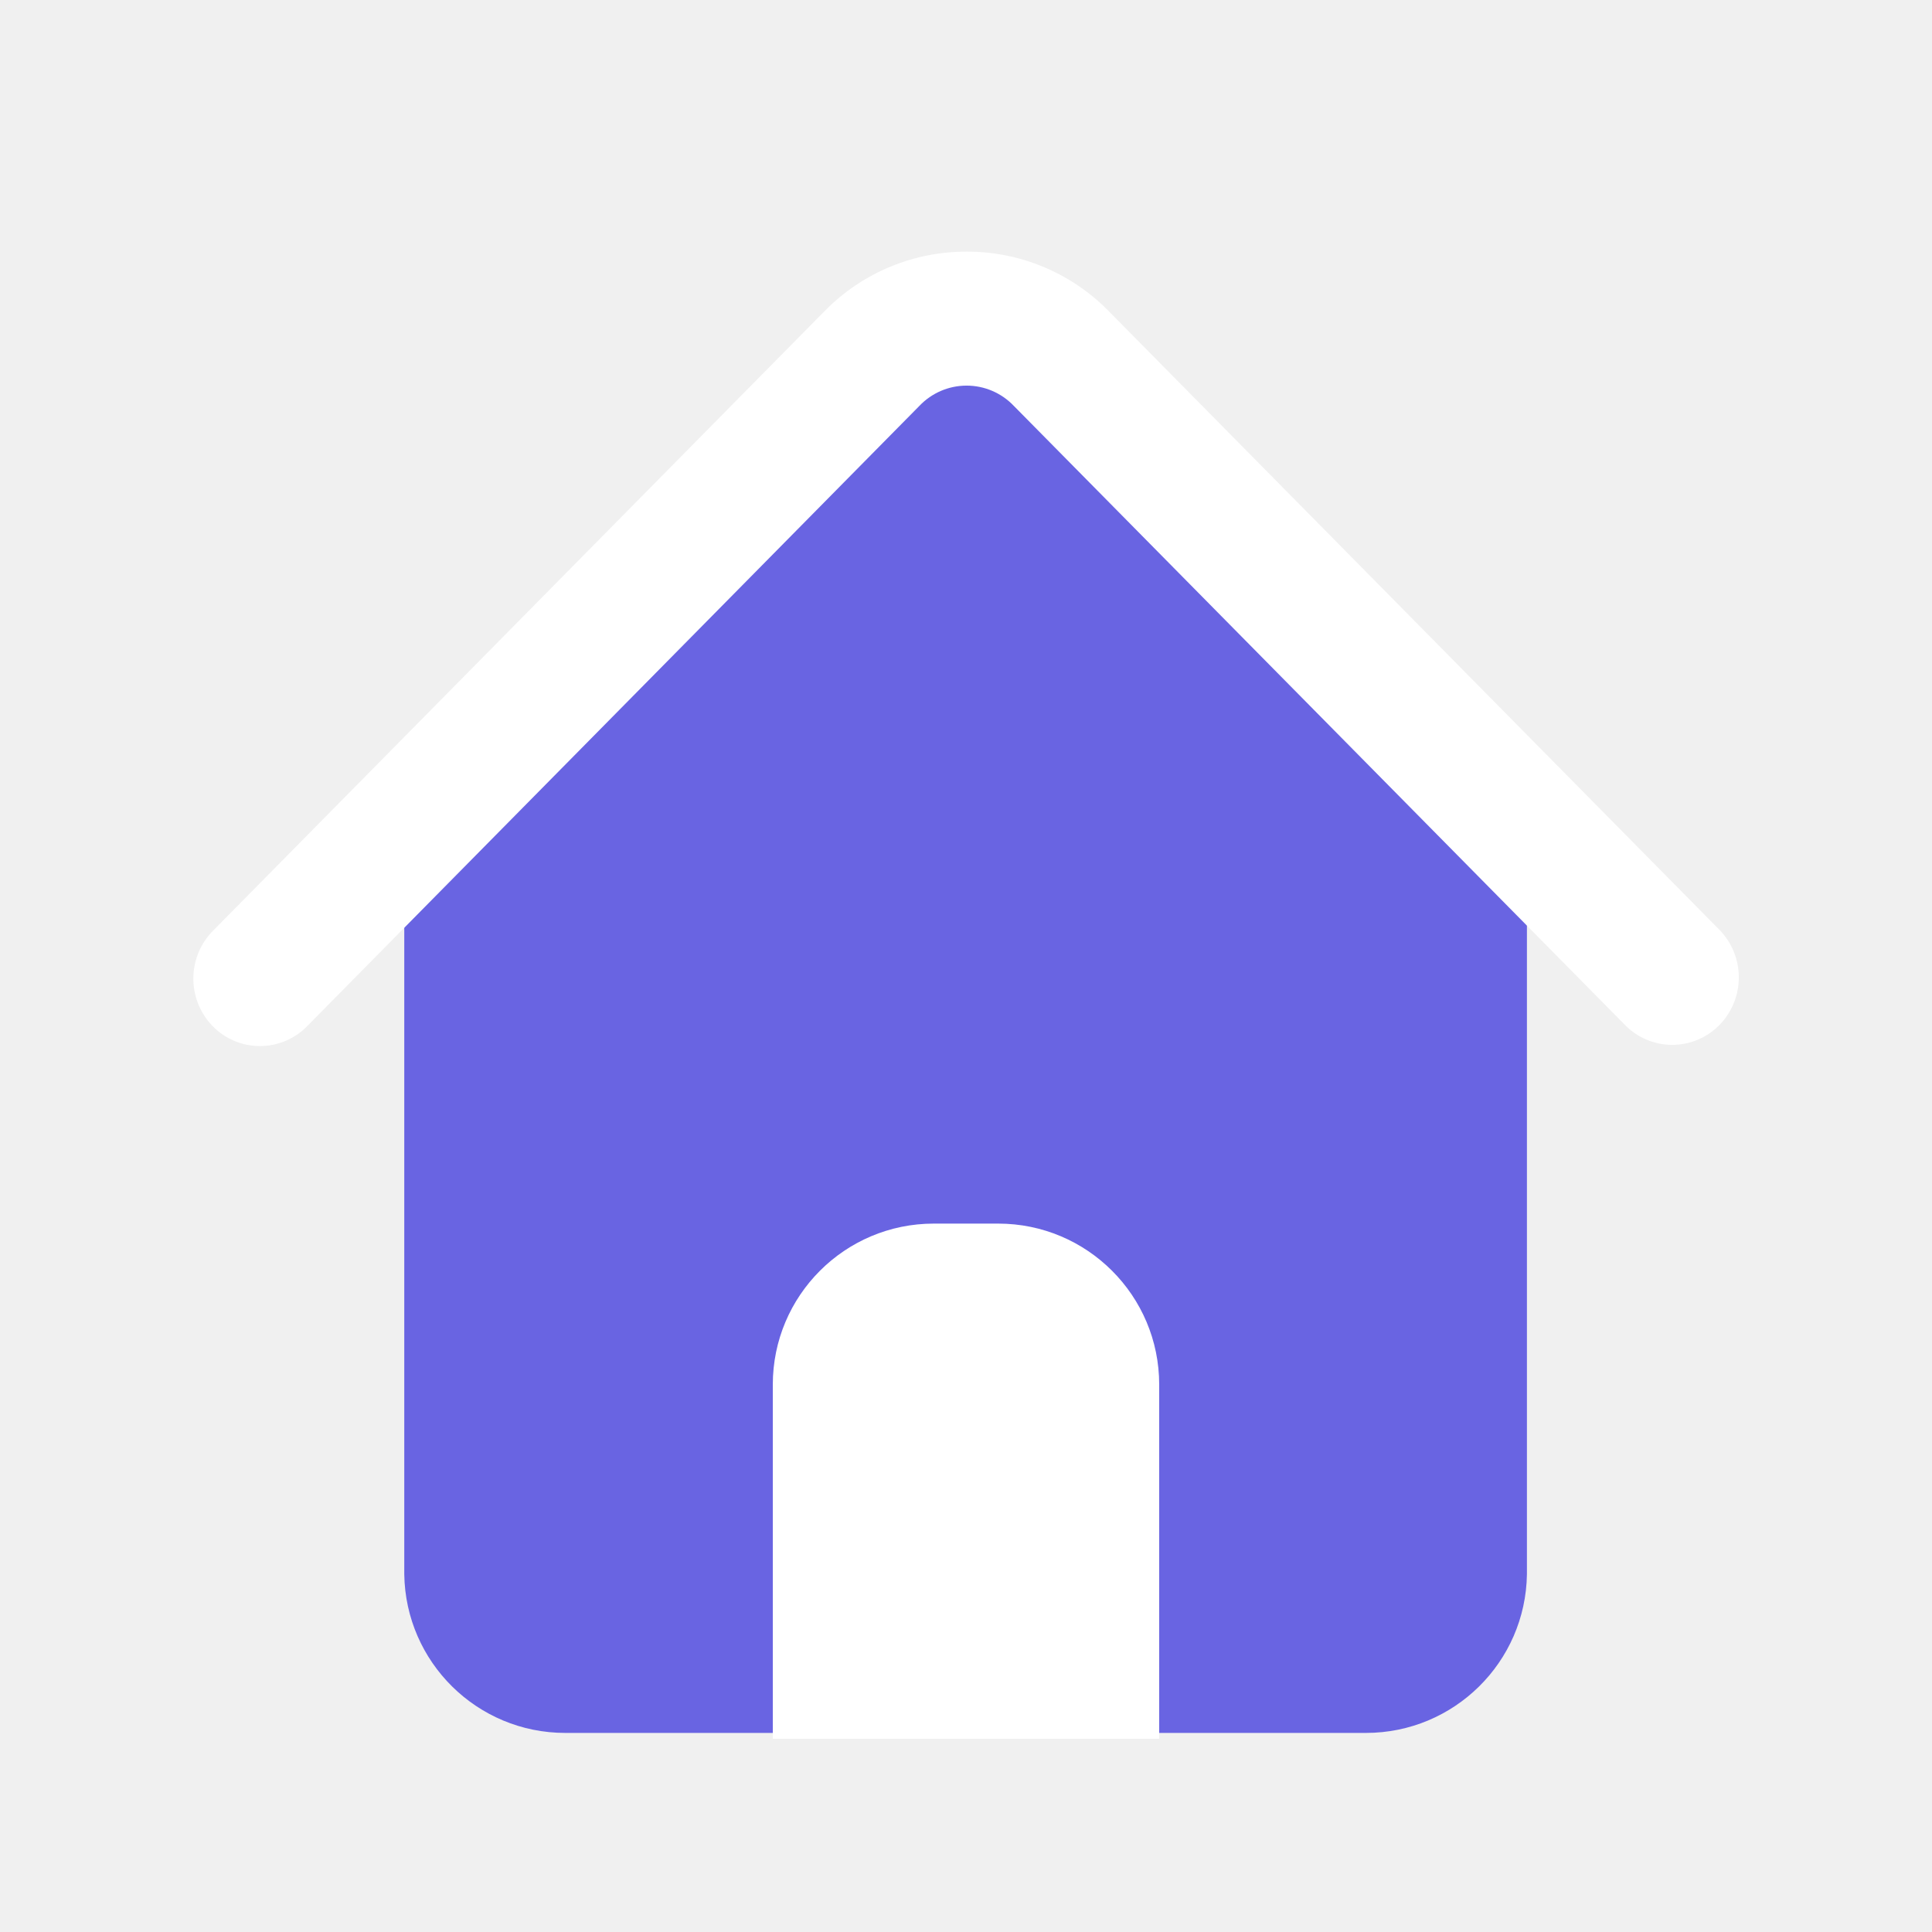
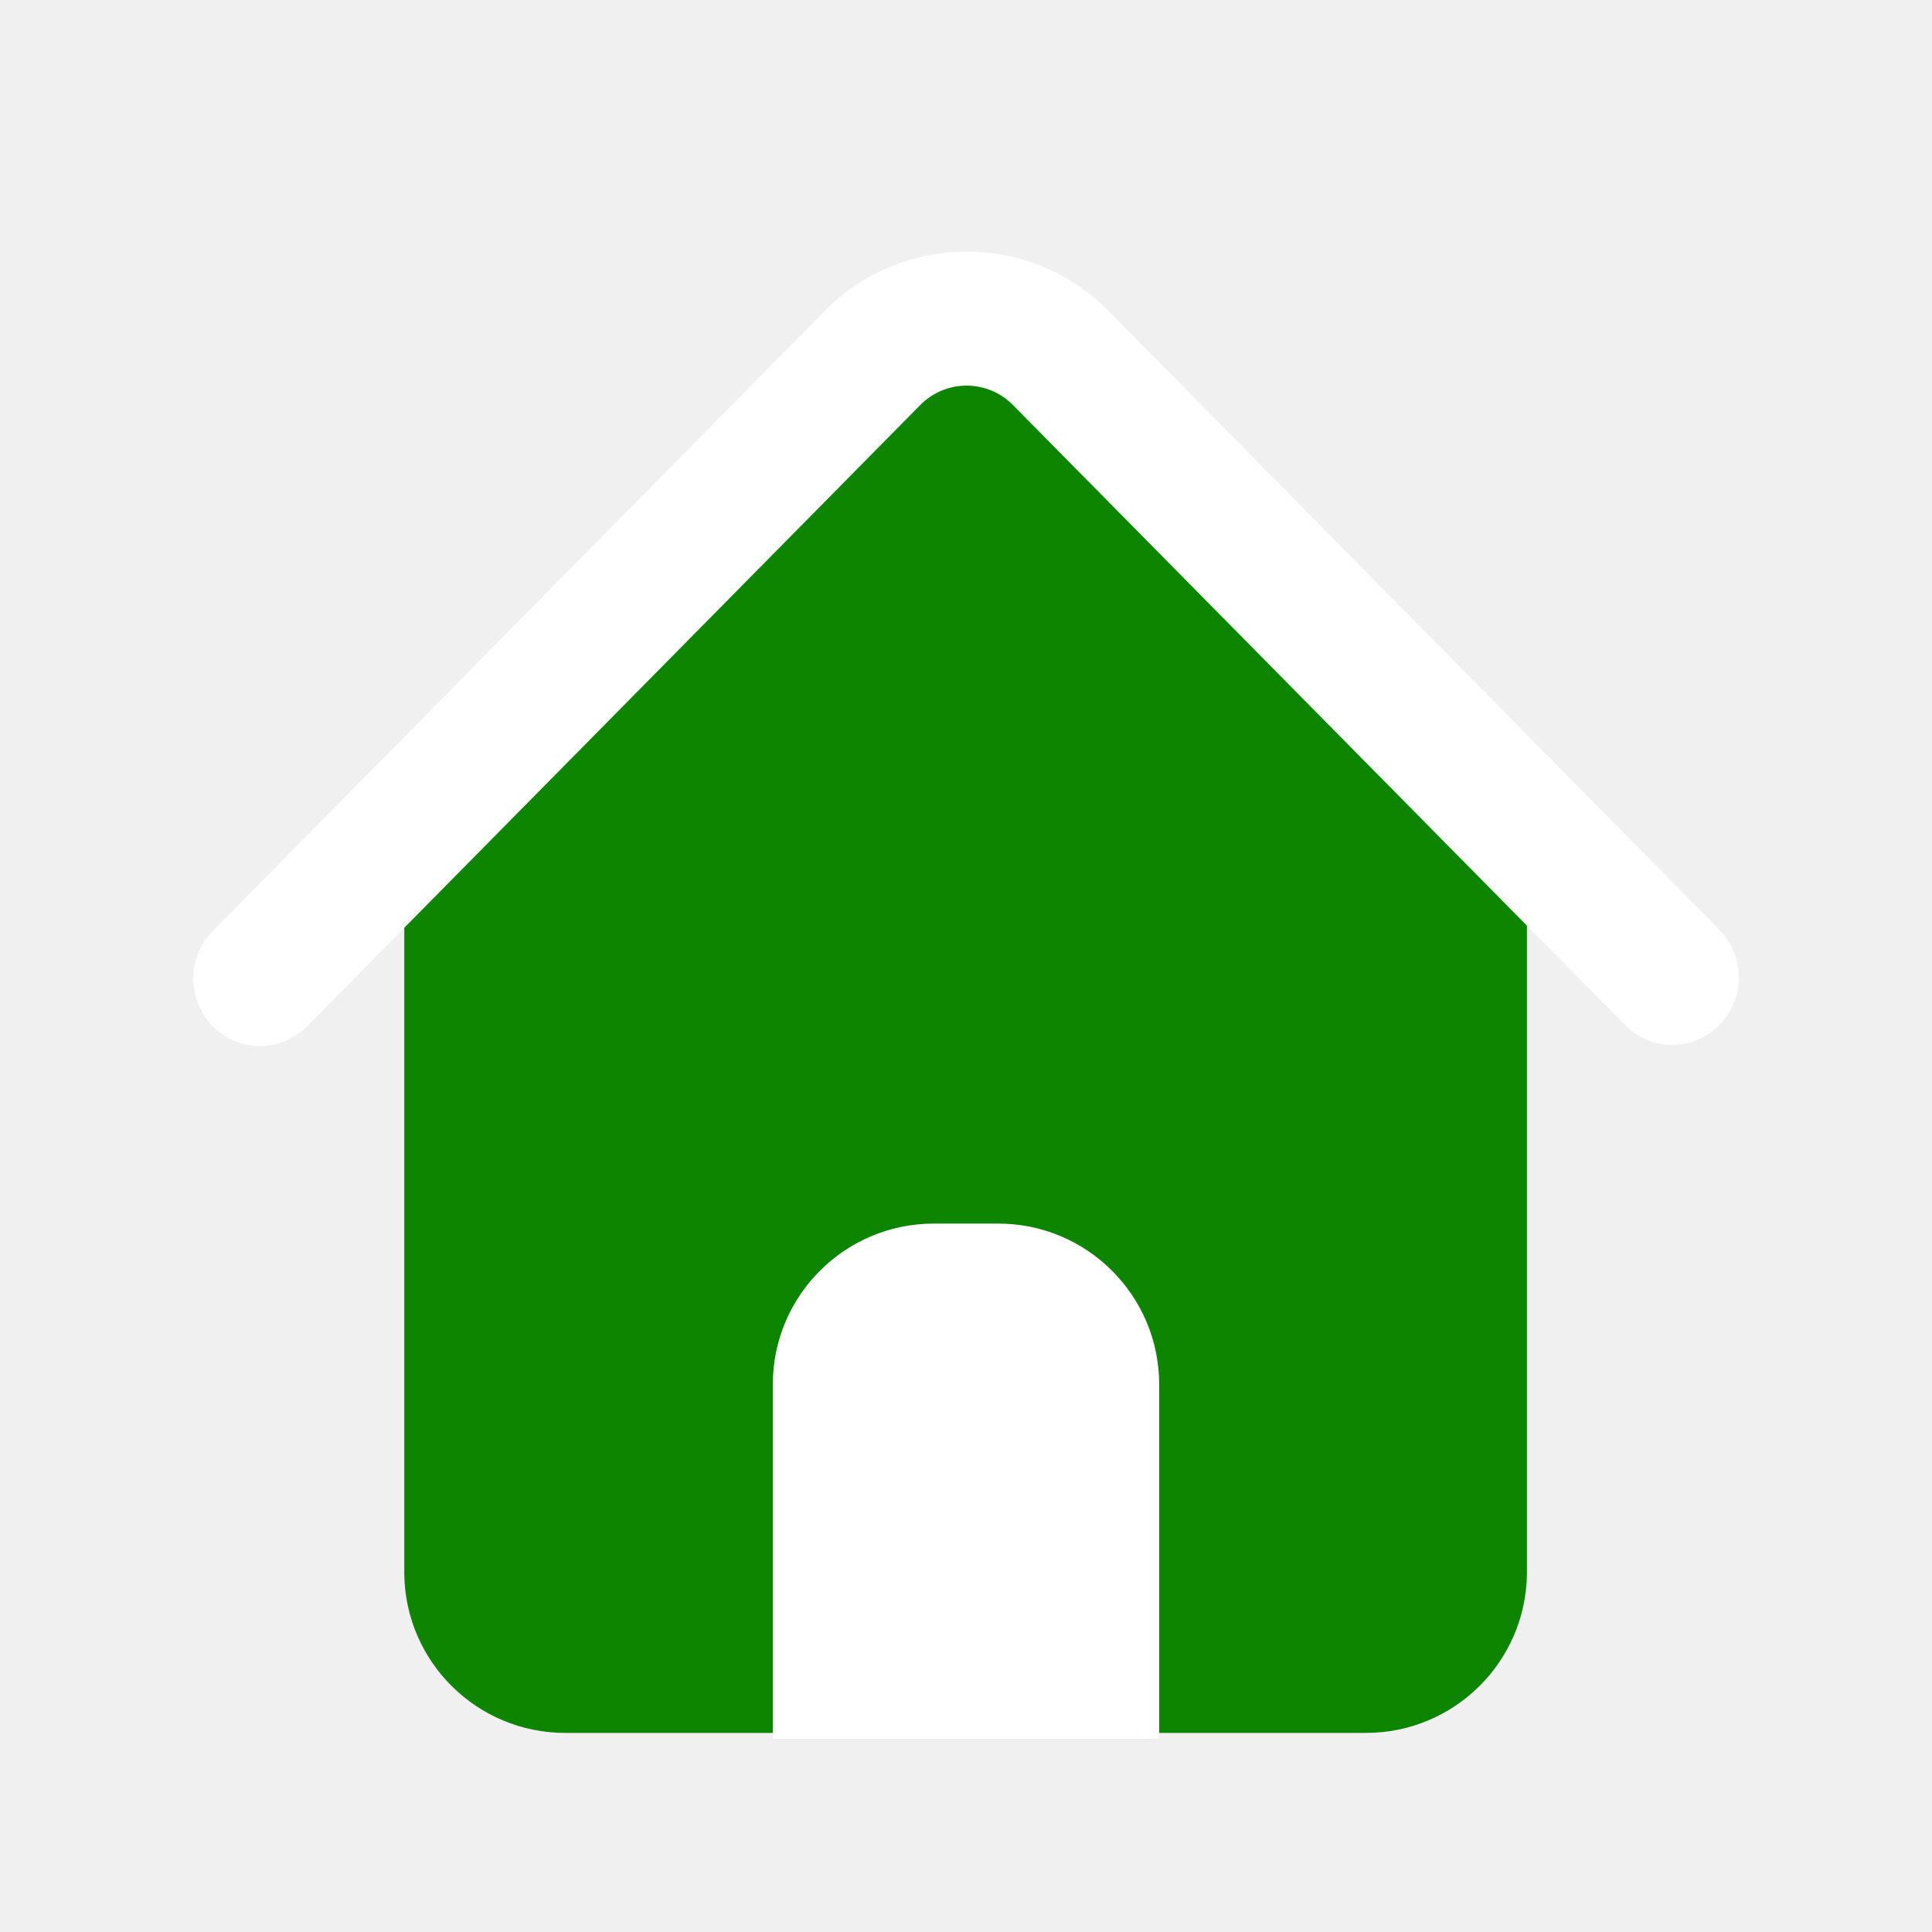
<svg xmlns="http://www.w3.org/2000/svg" id="Group_16015" data-name="Group 16015" width="24" height="24" viewBox="0 0 24 24">
  <defs>
    <style>
            .cls-3{fill:#fff}
        </style>
  </defs>
  <g id="Group_16004" data-name="Group 16004">
    <path id="Rectangle_5418" data-name="Rectangle 5418" style="fill:none" d="M0 0h24v24H0z" />
    <g id="Group_11518" data-name="Group 11518" transform="translate(2.4 3.126)">
-       <path id="path5939" d="M4.086 9.777v9.155a2 2 0 0 0 2 1.971h9.946a2 2 0 0 0 2-1.971V9.777L10.96 3.44z" transform="translate(-1.464 -2.502)" style="fill:#6964e2" />
+       <path id="path5939" d="M4.086 9.777v9.155a2 2 0 0 0 2 1.971h9.946a2 2 0 0 0 2-1.971V9.777L10.96 3.44z" transform="translate(-1.464 -2.502)" style="fill:#0E8500" />
      <path id="path5939-2" data-name="path5939" class="cls-3" d="M10.416 2a2.461 2.461 0 0 0-1.757.731l-7.6 7.7a.846.846 0 0 0-.015 1.184.82.82 0 0 0 1.186 0l7.6-7.7a.809.809 0 0 1 1.171 0l7.587 7.685a.82.82 0 0 0 1.186 0 .846.846 0 0 0-.015-1.184l-7.585-7.684A2.46 2.46 0 0 0 10.416 2z" transform="translate(-.808 -2)" />
    </g>
    <path id="Rectangle_5429" data-name="Rectangle 5429" class="cls-3" d="M2 0h.8a2 2 0 0 1 2 2v4.4H0V2a2 2 0 0 1 2-2z" transform="translate(9.6 15.2)" />
  </g>
</svg>
